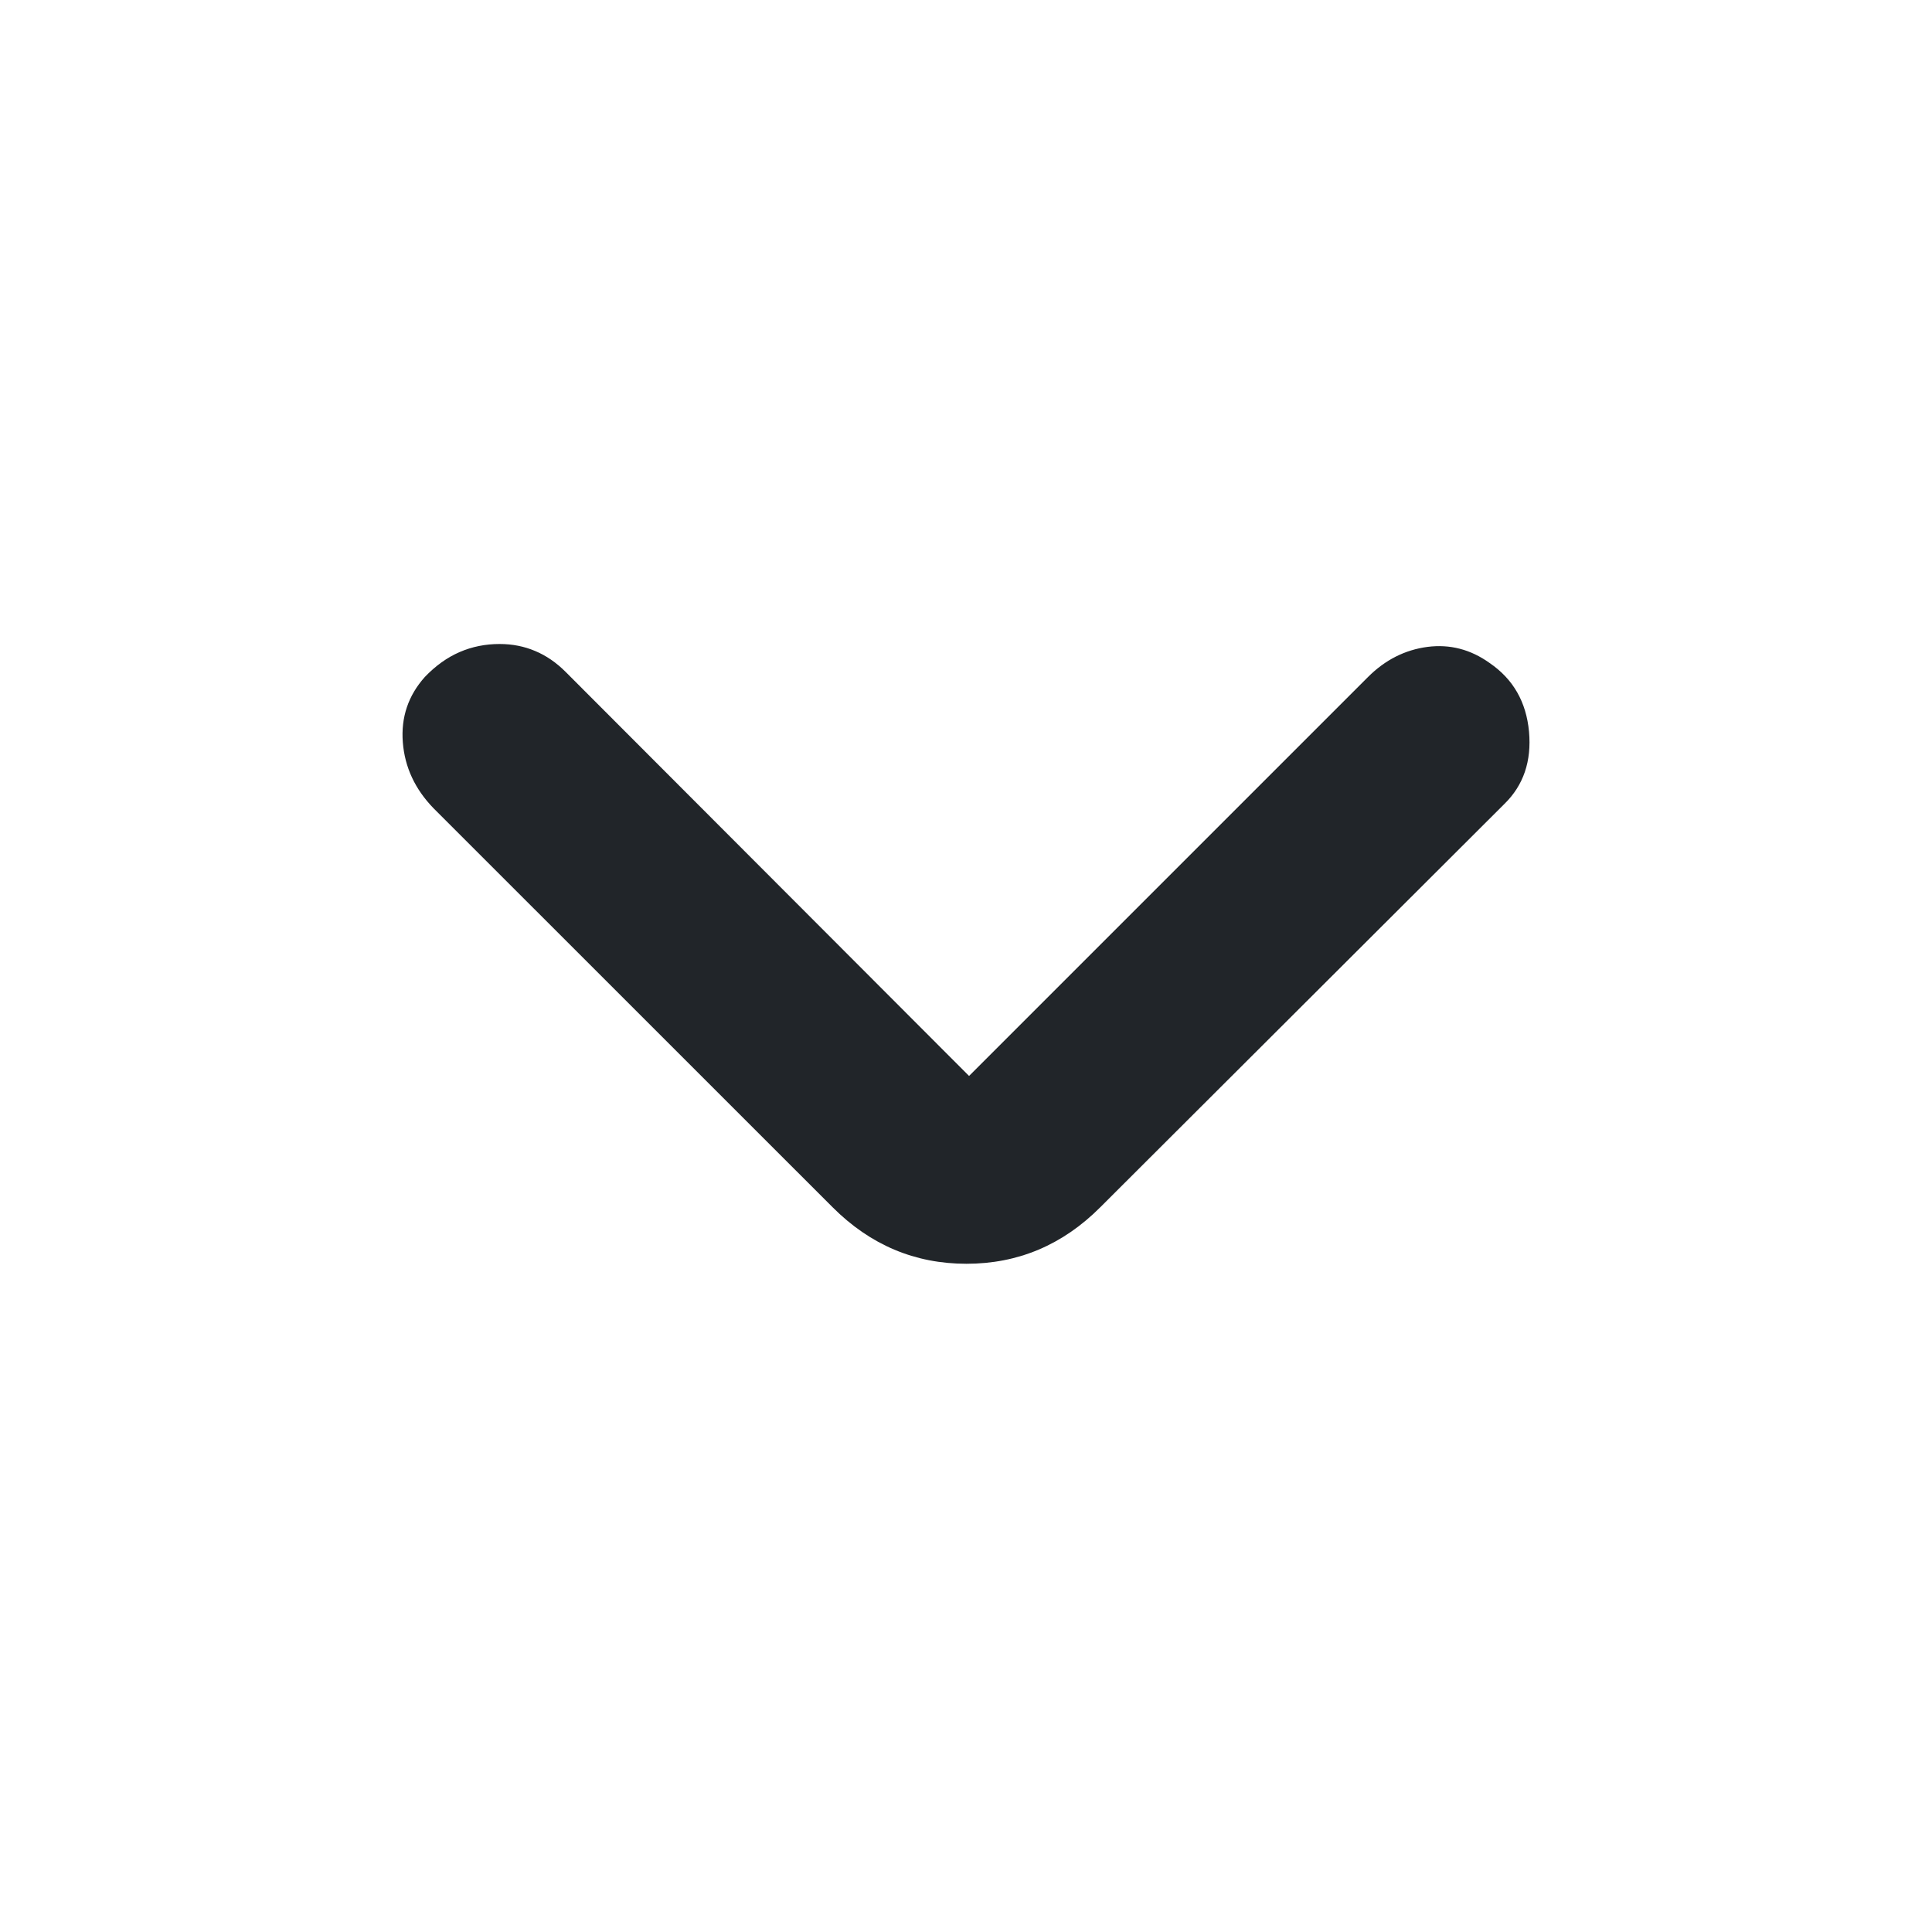
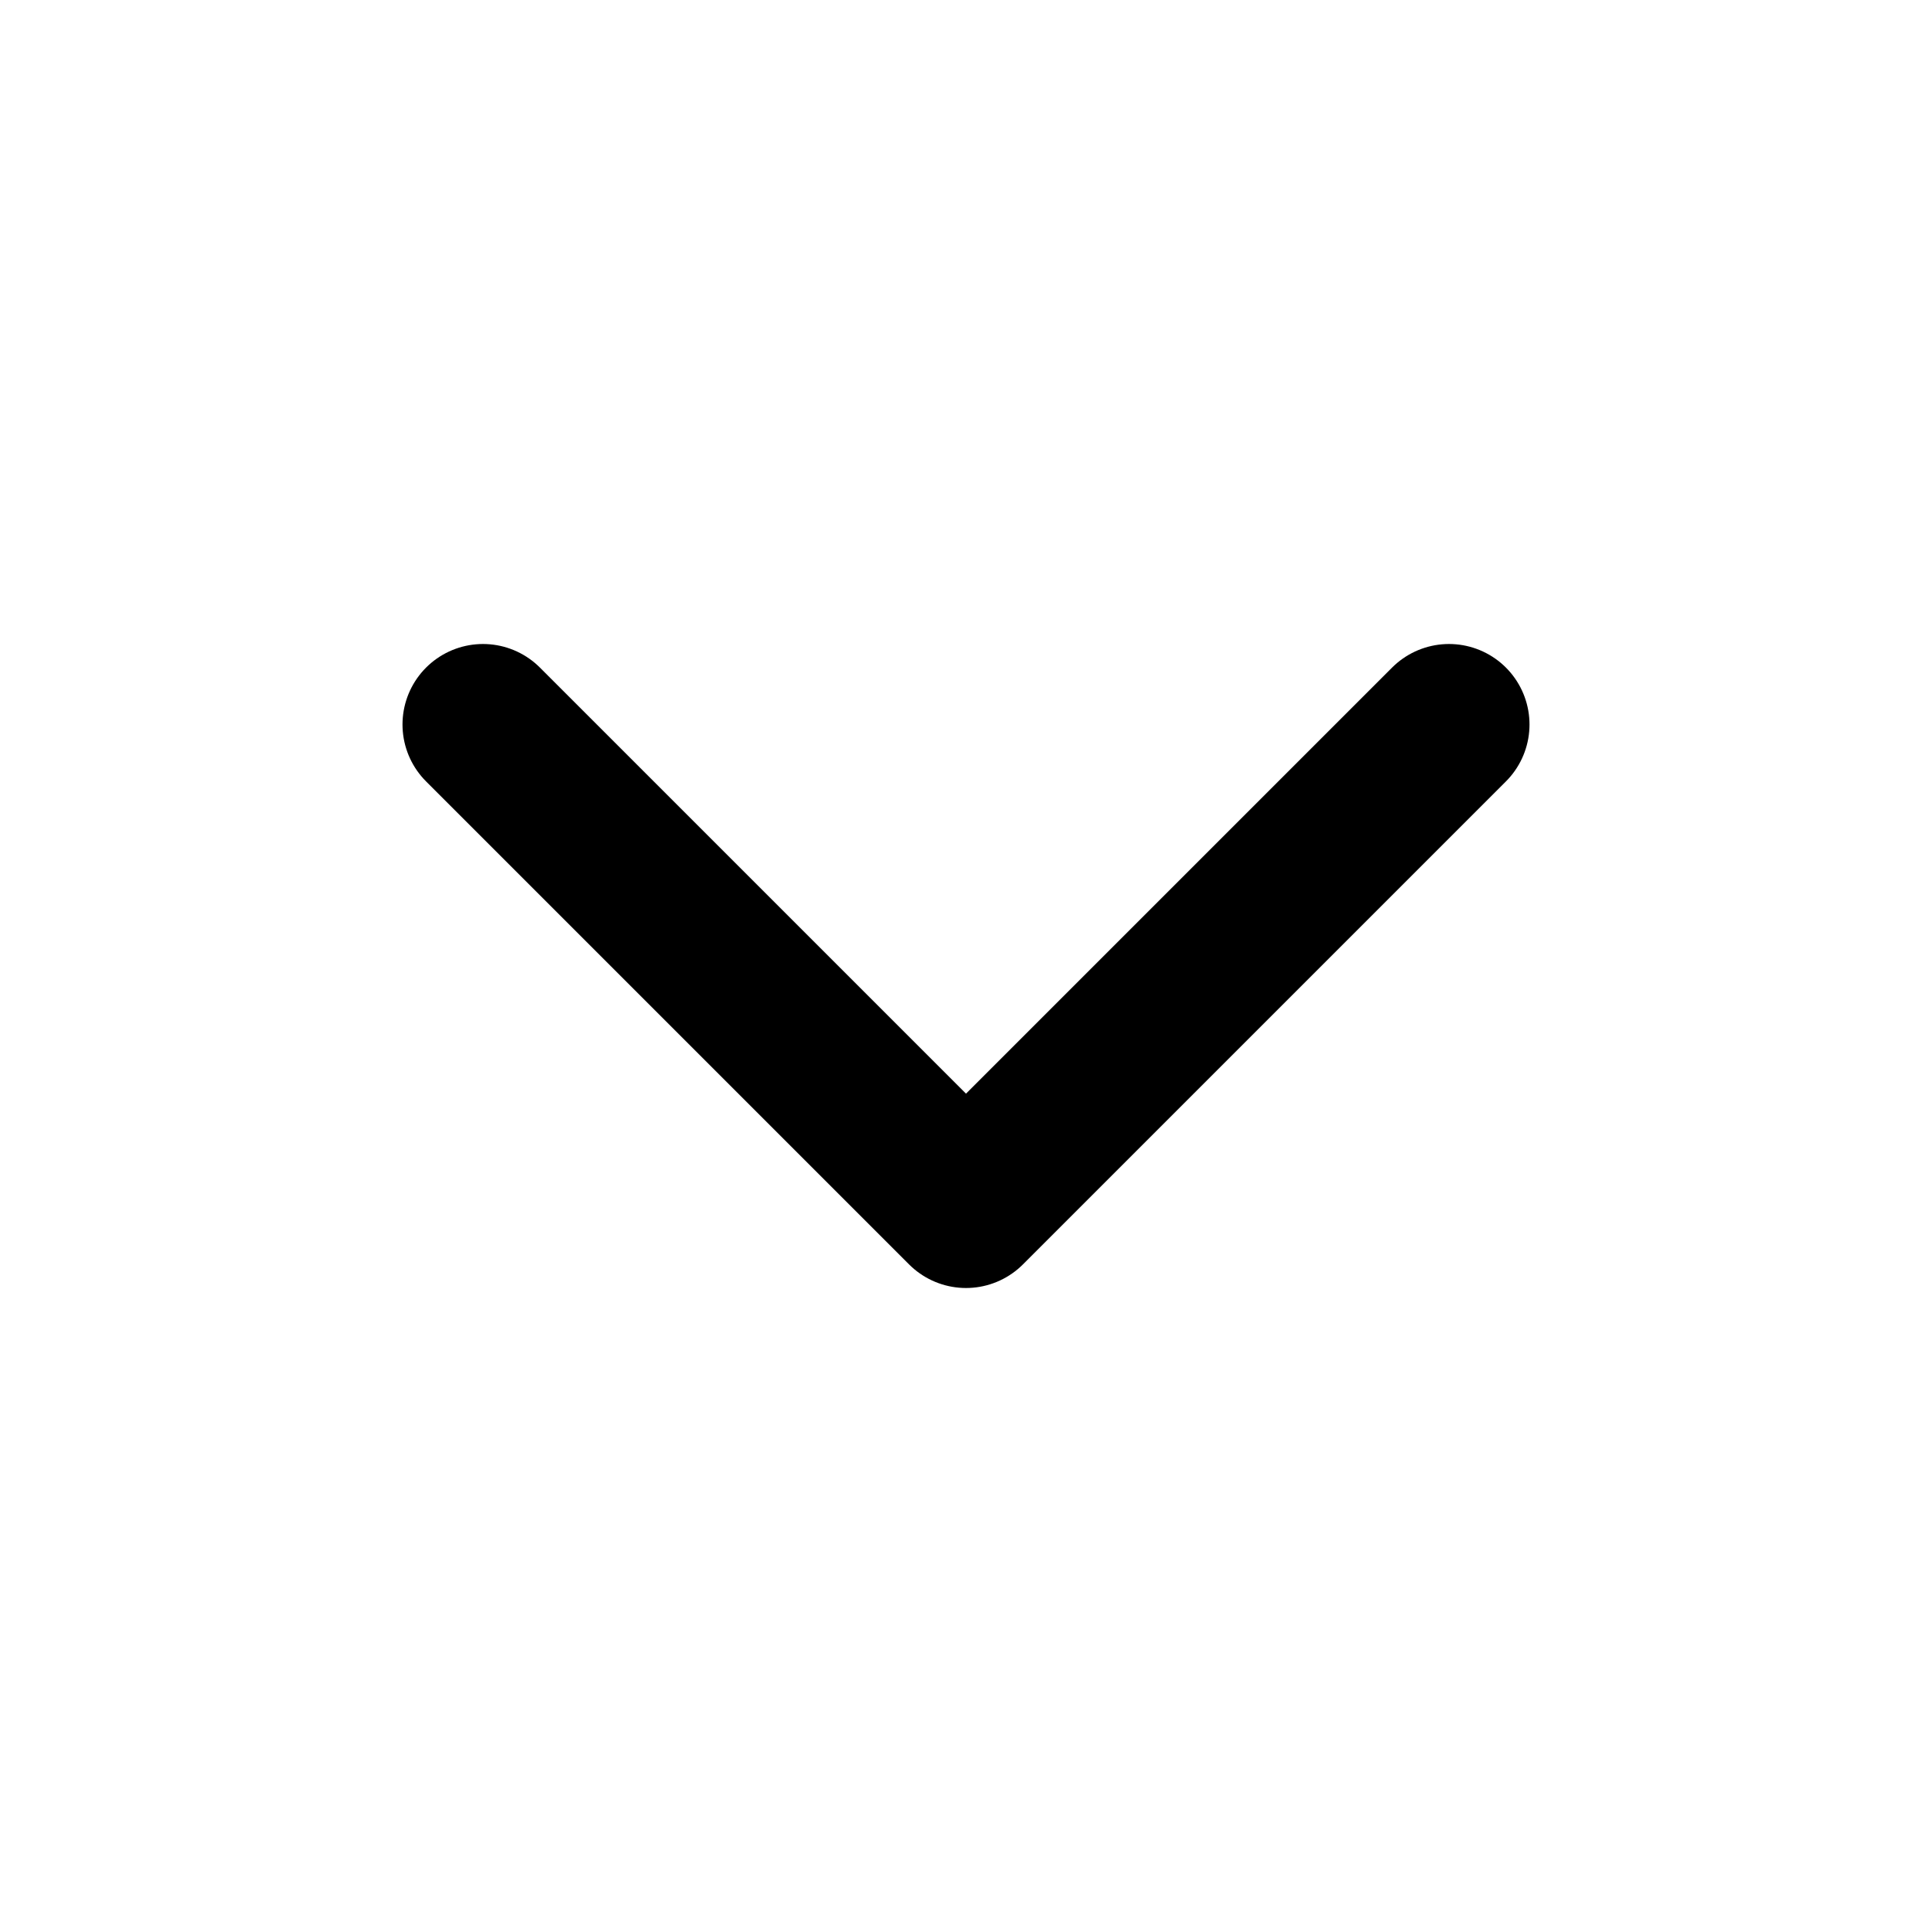
<svg xmlns="http://www.w3.org/2000/svg" width="24" height="24" viewBox="0 0 24 24" version="1.1">
-   <g id="direct-down" stroke="none" stroke-width="1" fill="none" fill-rule="evenodd">
-     <path d="M5.277,8.41 C5.411,8.27 5.555,8.167 5.71,8.1 C5.865,8.033 6.03,8 6.206,8 C6.364,8 6.512,8.029 6.648,8.087 C6.785,8.144 6.911,8.231 7.026,8.346 L12.038,13.366 L16.994,8.41 C17.207,8.197 17.453,8.073 17.732,8.036 C18.011,8 18.269,8.067 18.506,8.237 C18.798,8.437 18.96,8.721 18.994,9.089 C19.027,9.456 18.925,9.755 18.689,9.986 L13.668,14.997 C13.201,15.465 12.646,15.699 12.006,15.699 C11.365,15.699 10.811,15.465 10.343,14.997 L5.386,10.041 C5.156,9.804 5.028,9.531 5.004,9.221 C4.98,8.911 5.071,8.641 5.277,8.41 Z" id="navigatedown" fill="#212529" />
+   <g id="Icon-/-Direct-Down" stroke="none" stroke-width="1" fill="none" fill-rule="evenodd" stroke-linecap="round" stroke-linejoin="round">
+     <polyline id="Shape" stroke="#000" stroke-width="2" points="6 9 12 15 18 9" />
  </g>
</svg>
